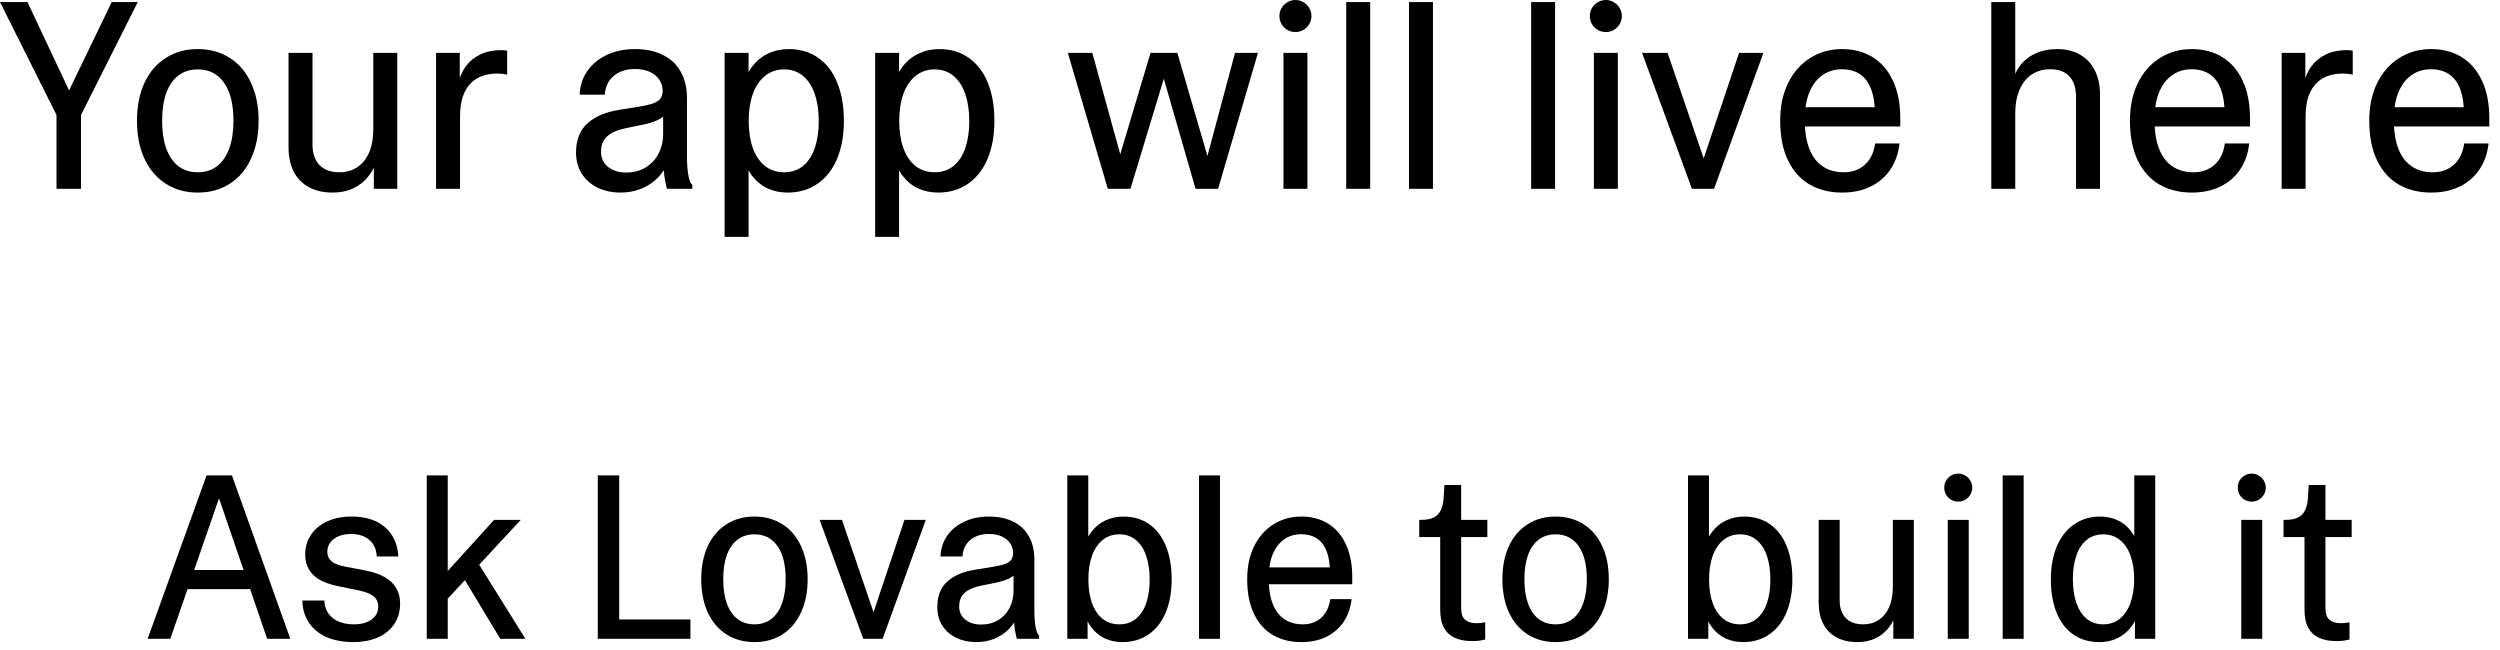
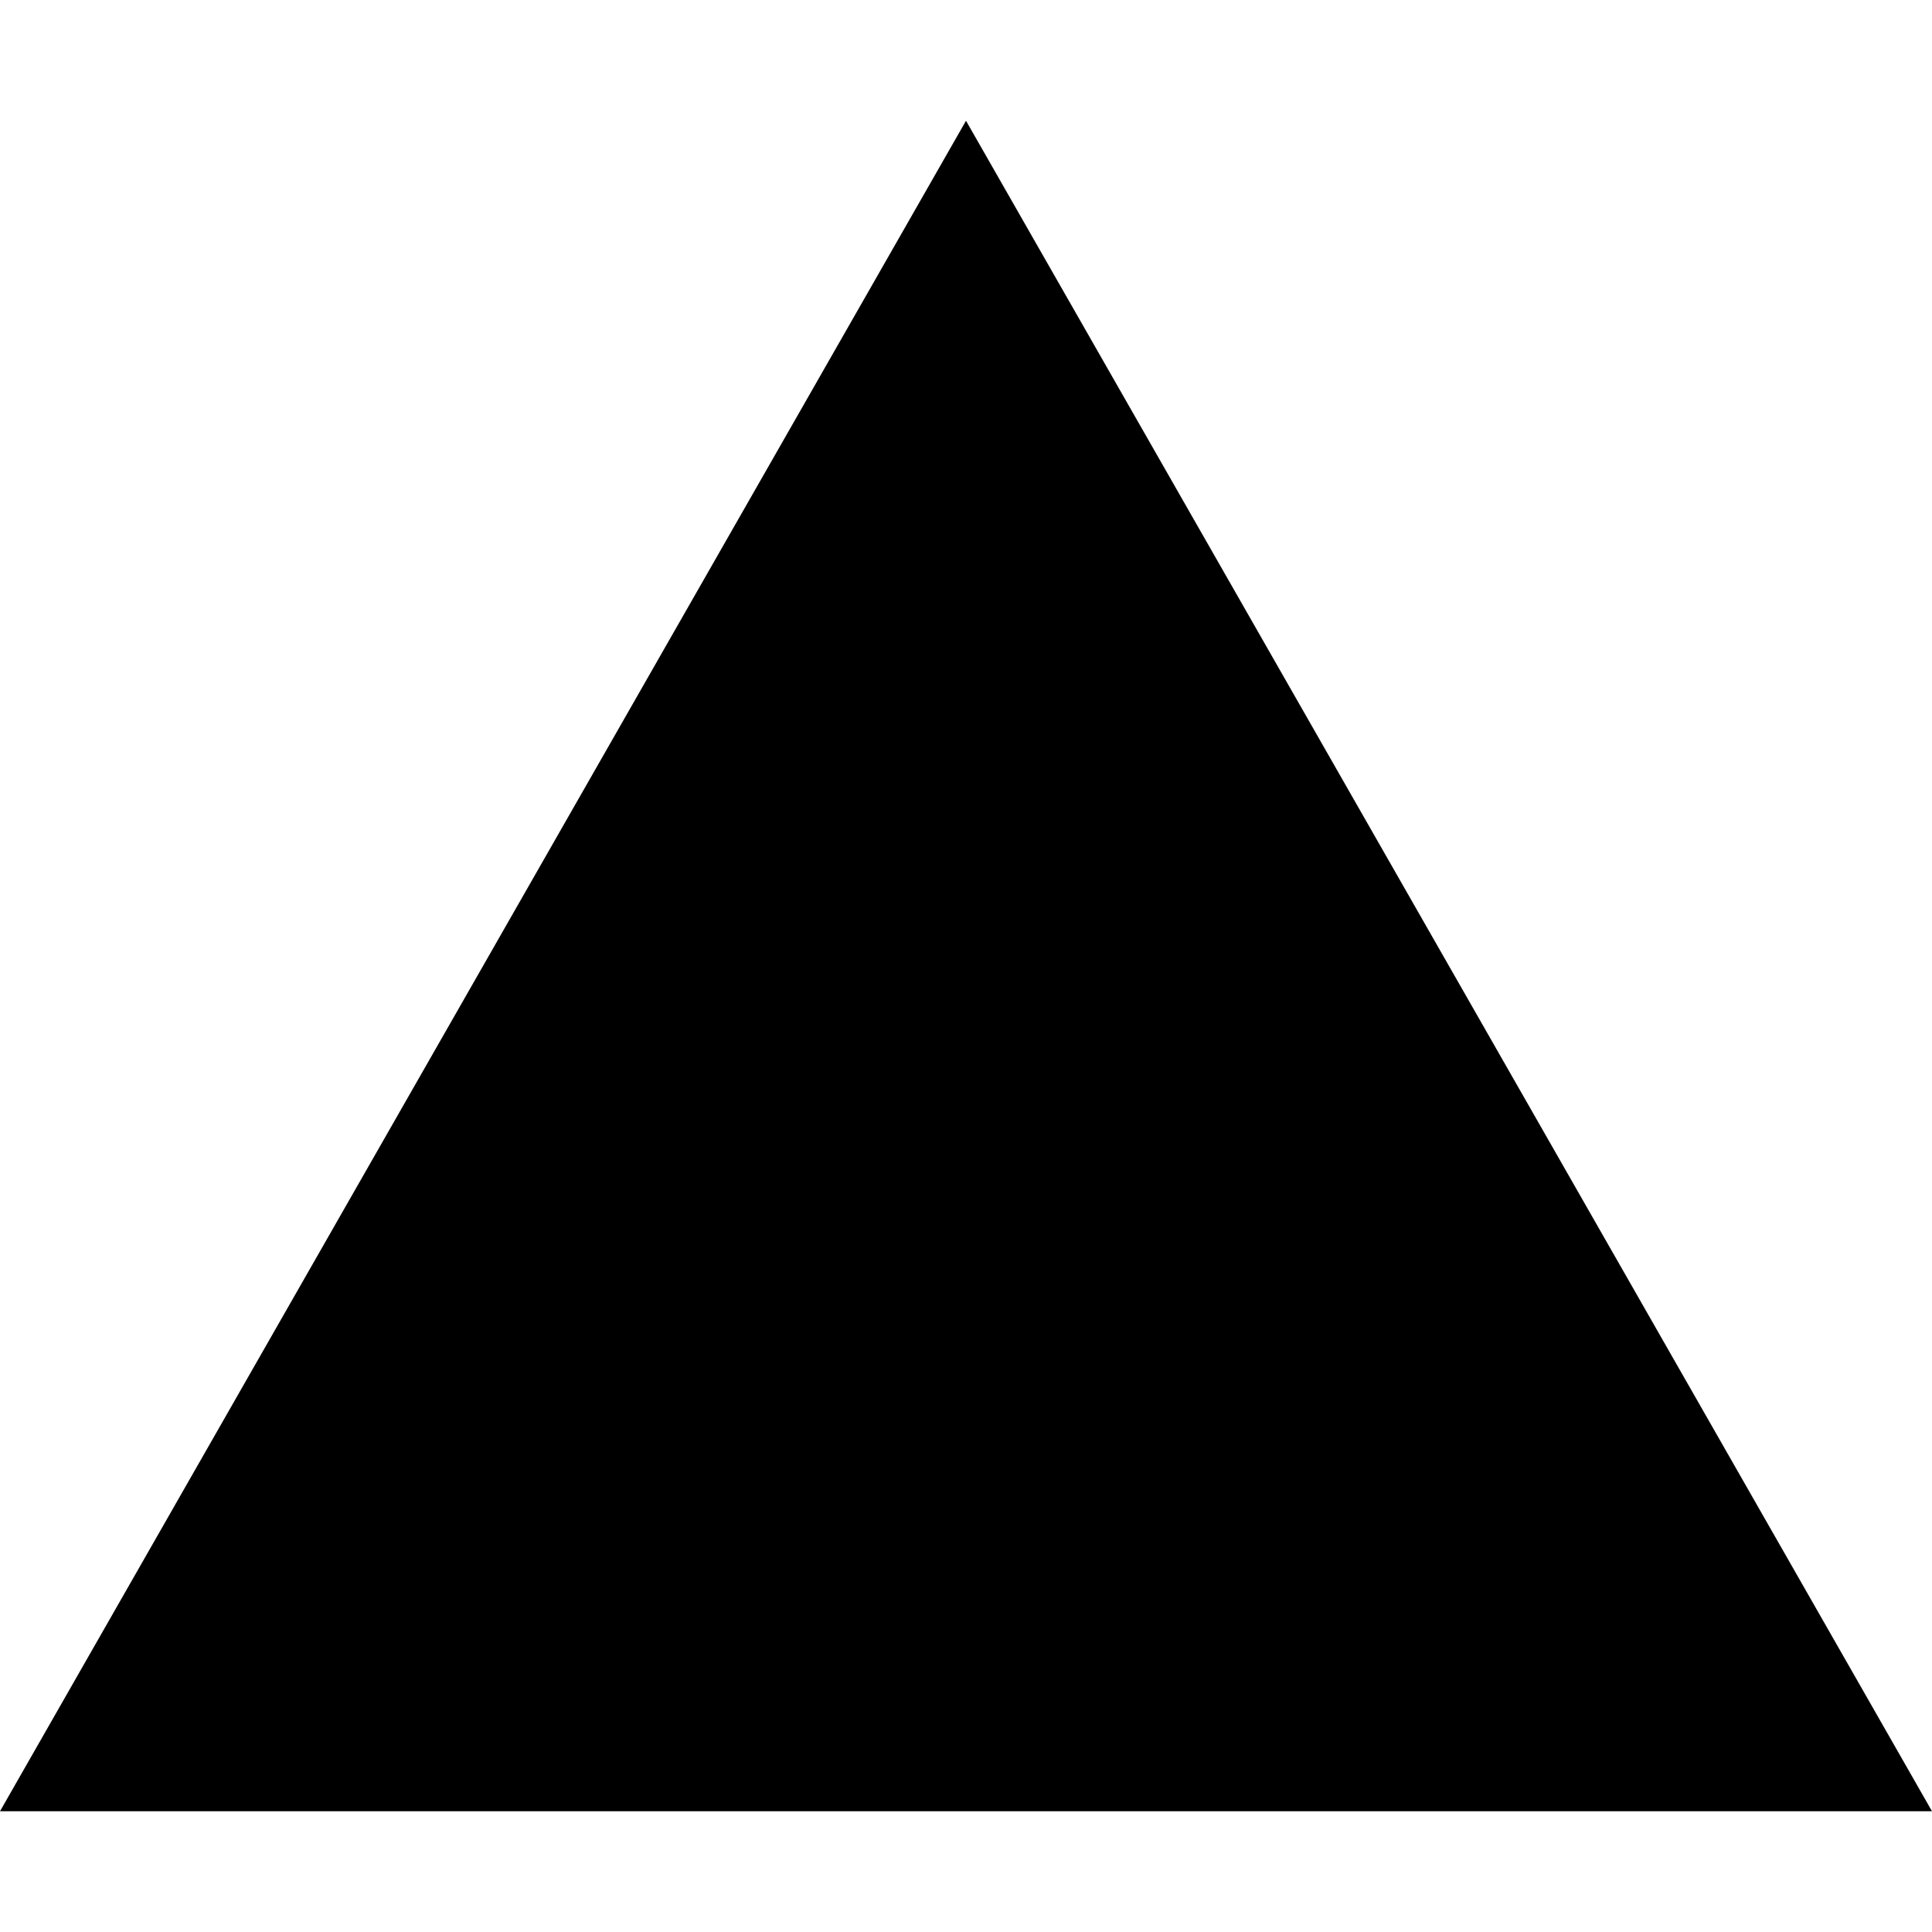
- <svg xmlns="http://www.w3.org/2000/svg" width="150" height="39" viewBox="0 0 150 39" fill="none">
-   <path d="M145.867 11.555C145.143 11.555 144.503 11.398 143.945 11.086C143.388 10.768 142.951 10.287 142.633 9.641C142.315 8.995 142.156 8.193 142.156 7.234C142.156 6.375 142.315 5.622 142.633 4.977C142.956 4.326 143.398 3.826 143.961 3.477C144.523 3.122 145.159 2.945 145.867 2.945C146.565 2.945 147.177 3.107 147.703 3.43C148.229 3.753 148.635 4.227 148.922 4.852C149.214 5.471 149.359 6.221 149.359 7.102C149.359 7.263 149.359 7.424 149.359 7.586H142.891V6.43H148.539L147.836 6.812C147.836 6.219 147.758 5.724 147.602 5.328C147.451 4.932 147.227 4.638 146.93 4.445C146.638 4.253 146.279 4.156 145.852 4.156C145.419 4.156 145.036 4.271 144.703 4.5C144.37 4.729 144.107 5.068 143.914 5.516C143.727 5.964 143.633 6.503 143.633 7.133V7.219C143.633 7.911 143.727 8.49 143.914 8.953C144.102 9.417 144.37 9.763 144.719 9.992C145.068 10.221 145.484 10.336 145.969 10.336C146.474 10.336 146.893 10.188 147.227 9.891C147.565 9.589 147.773 9.161 147.852 8.609H149.312C149.25 9.193 149.073 9.706 148.781 10.148C148.49 10.591 148.094 10.938 147.594 11.188C147.099 11.432 146.523 11.555 145.867 11.555Z" fill="black" />
-   <path d="M136.898 3.172H138.32V5.133L138.211 5.086C138.294 4.669 138.448 4.305 138.672 3.992C138.901 3.68 139.195 3.438 139.555 3.266C139.914 3.094 140.328 3.008 140.797 3.008C140.917 3.008 141.039 3.018 141.164 3.039V4.477C141.065 4.456 140.969 4.44 140.875 4.43C140.781 4.419 140.682 4.414 140.578 4.414C140.099 4.414 139.693 4.51 139.359 4.703C139.026 4.896 138.771 5.185 138.594 5.57C138.422 5.951 138.336 6.424 138.336 6.992V11.328H136.898V3.172Z" fill="black" />
-   <path d="M131.508 11.555C130.784 11.555 130.143 11.398 129.586 11.086C129.029 10.768 128.591 10.287 128.273 9.641C127.956 8.995 127.797 8.193 127.797 7.234C127.797 6.375 127.956 5.622 128.273 4.977C128.596 4.326 129.039 3.826 129.602 3.477C130.164 3.122 130.799 2.945 131.508 2.945C132.206 2.945 132.818 3.107 133.344 3.43C133.87 3.753 134.276 4.227 134.562 4.852C134.854 5.471 135 6.221 135 7.102C135 7.263 135 7.424 135 7.586H128.531V6.43H134.18L133.477 6.812C133.477 6.219 133.398 5.724 133.242 5.328C133.091 4.932 132.867 4.638 132.57 4.445C132.279 4.253 131.919 4.156 131.492 4.156C131.06 4.156 130.677 4.271 130.344 4.5C130.01 4.729 129.747 5.068 129.555 5.516C129.367 5.964 129.273 6.503 129.273 7.133V7.219C129.273 7.911 129.367 8.49 129.555 8.953C129.742 9.417 130.01 9.763 130.359 9.992C130.708 10.221 131.125 10.336 131.609 10.336C132.115 10.336 132.534 10.188 132.867 9.891C133.206 9.589 133.414 9.161 133.492 8.609H134.953C134.891 9.193 134.714 9.706 134.422 10.148C134.13 10.591 133.734 10.938 133.234 11.188C132.74 11.432 132.164 11.555 131.508 11.555Z" fill="black" />
-   <path d="M119.477 0.125H120.914V5.664L120.703 5.055C120.802 4.622 120.971 4.247 121.211 3.93C121.456 3.612 121.766 3.37 122.141 3.203C122.516 3.031 122.943 2.945 123.422 2.945C123.958 2.945 124.419 3.057 124.805 3.281C125.195 3.505 125.492 3.823 125.695 4.234C125.898 4.641 126 5.117 126 5.664V11.328H124.562V5.82C124.562 5.284 124.43 4.872 124.164 4.586C123.904 4.299 123.518 4.156 123.008 4.156C122.596 4.156 122.232 4.258 121.914 4.461C121.602 4.664 121.357 4.969 121.18 5.375C121.003 5.776 120.914 6.263 120.914 6.836V11.328H119.477V0.125Z" fill="black" />
-   <path d="M110.523 11.555C109.799 11.555 109.159 11.398 108.602 11.086C108.044 10.768 107.607 10.287 107.289 9.641C106.971 8.995 106.812 8.193 106.812 7.234C106.812 6.375 106.971 5.622 107.289 4.977C107.612 4.326 108.055 3.826 108.617 3.477C109.18 3.122 109.815 2.945 110.523 2.945C111.221 2.945 111.833 3.107 112.359 3.43C112.885 3.753 113.292 4.227 113.578 4.852C113.87 5.471 114.016 6.221 114.016 7.102C114.016 7.263 114.016 7.424 114.016 7.586H107.547V6.43H113.195L112.492 6.812C112.492 6.219 112.414 5.724 112.258 5.328C112.107 4.932 111.883 4.638 111.586 4.445C111.294 4.253 110.935 4.156 110.508 4.156C110.076 4.156 109.693 4.271 109.359 4.5C109.026 4.729 108.763 5.068 108.57 5.516C108.383 5.964 108.289 6.503 108.289 7.133V7.219C108.289 7.911 108.383 8.49 108.57 8.953C108.758 9.417 109.026 9.763 109.375 9.992C109.724 10.221 110.141 10.336 110.625 10.336C111.13 10.336 111.549 10.188 111.883 9.891C112.221 9.589 112.43 9.161 112.508 8.609H113.969C113.906 9.193 113.729 9.706 113.438 10.148C113.146 10.591 112.75 10.938 112.25 11.188C111.755 11.432 111.18 11.555 110.523 11.555Z" fill="black" />
-   <path d="M98.523 3.172H100.055L102.359 9.906H102.086L104.344 3.172H105.805L102.844 11.328H101.516L98.523 3.172Z" fill="black" />
-   <path d="M95.633 3.172H97.07V11.328H95.633V3.172ZM96.352 1.922C96.18 1.922 96.018 1.88 95.867 1.797C95.721 1.708 95.604 1.591 95.516 1.445C95.432 1.294 95.391 1.133 95.391 0.961C95.391 0.789 95.432 0.63 95.516 0.484C95.604 0.333 95.721 0.216 95.867 0.133C96.018 0.044 96.18 0 96.352 0C96.523 0 96.682 0.044 96.828 0.133C96.979 0.216 97.096 0.333 97.18 0.484C97.268 0.63 97.312 0.789 97.312 0.961C97.312 1.133 97.268 1.294 97.18 1.445C97.096 1.591 96.979 1.708 96.828 1.797C96.682 1.88 96.523 1.922 96.352 1.922Z" fill="black" />
-   <path d="M91.867 0.125H93.305V11.328H91.867V0.125Z" fill="black" />
-   <path d="M84.539 0.125H85.977V11.328H84.539V0.125Z" fill="black" />
-   <path d="M80.773 0.125H82.211V11.328H80.773V0.125Z" fill="black" />
-   <path d="M77.008 3.172H78.445V11.328H77.008V3.172ZM77.727 1.922C77.555 1.922 77.393 1.88 77.242 1.797C77.096 1.708 76.979 1.591 76.891 1.445C76.807 1.294 76.766 1.133 76.766 0.961C76.766 0.789 76.807 0.63 76.891 0.484C76.979 0.333 77.096 0.216 77.242 0.133C77.393 0.044 77.555 0 77.727 0C77.898 0 78.057 0.044 78.203 0.133C78.354 0.216 78.471 0.333 78.555 0.484C78.643 0.63 78.688 0.789 78.688 0.961C78.688 1.133 78.643 1.294 78.555 1.445C78.471 1.591 78.354 1.708 78.203 1.797C78.057 1.88 77.898 1.922 77.727 1.922Z" fill="black" />
-   <path d="M64.07 3.172H65.539L67.508 10.32H66.898L69.031 3.172H70.641L72.727 10.32H72.188L74.102 3.172H75.477L73.086 11.328H71.734L69.508 3.617H70.164L67.828 11.328H66.469L64.07 3.172Z" fill="black" />
-   <path d="M56.289 11.555C55.852 11.555 55.45 11.471 55.086 11.305C54.727 11.138 54.417 10.885 54.156 10.547C53.901 10.208 53.711 9.786 53.586 9.281L53.898 9.602V11.328H52.508V3.172H53.945V4.992L53.602 5.219C53.711 4.745 53.896 4.339 54.156 4C54.417 3.656 54.734 3.396 55.109 3.219C55.49 3.036 55.904 2.945 56.352 2.945C57.044 2.945 57.638 3.122 58.133 3.477C58.633 3.826 59.013 4.326 59.273 4.977C59.534 5.622 59.664 6.38 59.664 7.25C59.664 8.115 59.529 8.872 59.258 9.523C58.987 10.169 58.596 10.669 58.086 11.023C57.575 11.378 56.977 11.555 56.289 11.555ZM56.078 10.336C56.526 10.336 56.906 10.208 57.219 9.953C57.531 9.693 57.766 9.333 57.922 8.875C58.078 8.411 58.156 7.875 58.156 7.266C58.156 6.656 58.078 6.12 57.922 5.656C57.766 5.188 57.531 4.823 57.219 4.562C56.906 4.297 56.526 4.164 56.078 4.164C55.63 4.164 55.245 4.297 54.922 4.562C54.604 4.823 54.362 5.188 54.195 5.656C54.034 6.12 53.953 6.656 53.953 7.266C53.953 7.87 54.034 8.404 54.195 8.867C54.362 9.331 54.604 9.693 54.922 9.953C55.245 10.208 55.63 10.336 56.078 10.336ZM52.508 9.664H53.945V14.211H52.508V9.664Z" fill="black" />
-   <path d="M47.258 11.555C46.82 11.555 46.419 11.471 46.055 11.305C45.695 11.138 45.385 10.885 45.125 10.547C44.87 10.208 44.68 9.786 44.555 9.281L44.867 9.602V11.328H43.477V3.172H44.914V4.992L44.57 5.219C44.68 4.745 44.865 4.339 45.125 4C45.385 3.656 45.703 3.396 46.078 3.219C46.458 3.036 46.872 2.945 47.32 2.945C48.013 2.945 48.607 3.122 49.102 3.477C49.602 3.826 49.982 4.326 50.242 4.977C50.503 5.622 50.633 6.38 50.633 7.25C50.633 8.115 50.497 8.872 50.227 9.523C49.956 10.169 49.565 10.669 49.055 11.023C48.544 11.378 47.945 11.555 47.258 11.555ZM47.047 10.336C47.495 10.336 47.875 10.208 48.188 9.953C48.5 9.693 48.734 9.333 48.891 8.875C49.047 8.411 49.125 7.875 49.125 7.266C49.125 6.656 49.047 6.12 48.891 5.656C48.734 5.188 48.5 4.823 48.188 4.562C47.875 4.297 47.495 4.164 47.047 4.164C46.599 4.164 46.214 4.297 45.891 4.562C45.573 4.823 45.331 5.188 45.164 5.656C45.003 6.12 44.922 6.656 44.922 7.266C44.922 7.87 45.003 8.404 45.164 8.867C45.331 9.331 45.573 9.693 45.891 9.953C46.214 10.208 46.599 10.336 47.047 10.336ZM43.477 9.664H44.914V14.211H43.477V9.664Z" fill="black" />
-   <path d="M37.234 11.555C36.729 11.555 36.273 11.458 35.867 11.266C35.461 11.068 35.141 10.787 34.906 10.422C34.677 10.057 34.562 9.633 34.562 9.148C34.562 8.404 34.786 7.826 35.234 7.414C35.688 6.997 36.32 6.724 37.133 6.594L38.43 6.383C38.763 6.326 39.023 6.263 39.211 6.195C39.398 6.122 39.536 6.029 39.625 5.914C39.714 5.794 39.758 5.635 39.758 5.438C39.758 5.219 39.698 5.01 39.578 4.812C39.458 4.615 39.273 4.453 39.023 4.328C38.773 4.203 38.464 4.141 38.094 4.141C37.573 4.141 37.148 4.279 36.82 4.555C36.497 4.826 36.32 5.201 36.289 5.68H34.781C34.797 5.159 34.945 4.693 35.227 4.281C35.508 3.865 35.896 3.539 36.391 3.305C36.885 3.065 37.453 2.945 38.094 2.945C38.745 2.945 39.305 3.062 39.773 3.297C40.242 3.526 40.599 3.862 40.844 4.305C41.094 4.747 41.219 5.276 41.219 5.891V9.438C41.219 9.818 41.245 10.169 41.297 10.492C41.354 10.81 41.435 11.013 41.539 11.102V11.328H40.016C39.953 11.104 39.901 10.844 39.859 10.547C39.823 10.245 39.805 9.951 39.805 9.664L40.062 9.742C39.938 10.081 39.74 10.388 39.469 10.664C39.198 10.94 38.87 11.159 38.484 11.32C38.099 11.477 37.682 11.555 37.234 11.555ZM37.555 10.352C38.008 10.352 38.404 10.25 38.742 10.047C39.081 9.839 39.339 9.56 39.516 9.211C39.698 8.857 39.789 8.464 39.789 8.031V6.812L39.953 6.836C39.802 7.008 39.609 7.143 39.375 7.242C39.146 7.341 38.836 7.43 38.445 7.508L37.586 7.68C37.06 7.789 36.675 7.956 36.43 8.18C36.185 8.398 36.062 8.706 36.062 9.102C36.062 9.482 36.203 9.786 36.484 10.016C36.771 10.24 37.128 10.352 37.555 10.352Z" fill="black" />
-   <path d="M26.164 3.172H27.586V5.133L27.477 5.086C27.56 4.669 27.713 4.305 27.938 3.992C28.167 3.68 28.461 3.438 28.82 3.266C29.18 3.094 29.594 3.008 30.062 3.008C30.182 3.008 30.305 3.018 30.43 3.039V4.477C30.331 4.456 30.234 4.44 30.141 4.43C30.047 4.419 29.948 4.414 29.844 4.414C29.365 4.414 28.958 4.51 28.625 4.703C28.292 4.896 28.037 5.185 27.859 5.57C27.688 5.951 27.602 6.424 27.602 6.992V11.328H26.164V3.172Z" fill="black" />
-   <path d="M19.969 11.555C19.417 11.555 18.94 11.448 18.539 11.234C18.143 11.021 17.838 10.711 17.625 10.305C17.417 9.898 17.312 9.409 17.312 8.836V3.172H18.75V8.672C18.75 9.198 18.888 9.607 19.164 9.898C19.44 10.19 19.841 10.336 20.367 10.336C20.768 10.336 21.12 10.237 21.422 10.039C21.729 9.841 21.969 9.549 22.141 9.164C22.312 8.773 22.398 8.299 22.398 7.742V3.172H23.836V11.328H22.43V8.836L22.672 9.438C22.552 9.87 22.367 10.245 22.117 10.562C21.872 10.88 21.568 11.125 21.203 11.297C20.838 11.469 20.427 11.555 19.969 11.555Z" fill="black" />
-   <path d="M11.867 11.555C11.138 11.555 10.497 11.378 9.945 11.023C9.393 10.669 8.966 10.167 8.664 9.516C8.367 8.865 8.219 8.107 8.219 7.242C8.219 6.378 8.367 5.622 8.664 4.977C8.966 4.326 9.393 3.826 9.945 3.477C10.497 3.122 11.138 2.945 11.867 2.945C12.596 2.945 13.237 3.122 13.789 3.477C14.341 3.826 14.766 4.326 15.062 4.977C15.365 5.622 15.516 6.378 15.516 7.242C15.516 8.107 15.365 8.865 15.062 9.516C14.766 10.167 14.341 10.669 13.789 11.023C13.237 11.378 12.596 11.555 11.867 11.555ZM11.867 10.336C12.315 10.336 12.698 10.216 13.016 9.977C13.338 9.732 13.583 9.378 13.75 8.914C13.922 8.451 14.008 7.893 14.008 7.242C14.008 6.263 13.82 5.505 13.445 4.969C13.07 4.432 12.544 4.164 11.867 4.164C11.419 4.164 11.034 4.284 10.711 4.523C10.393 4.763 10.148 5.115 9.977 5.578C9.81 6.036 9.727 6.591 9.727 7.242C9.727 7.893 9.81 8.451 9.977 8.914C10.148 9.378 10.393 9.732 10.711 9.977C11.034 10.216 11.419 10.336 11.867 10.336Z" fill="black" />
-   <path d="M3.391 6.18L3.711 7.539L0 0.125H1.648L4.414 6H3.867L6.703 0.125H8.266L4.539 7.539L4.859 6.18V11.328H3.391V6.18Z" fill="black" />
-   <path d="M140.19 38.465C139.789 38.465 139.448 38.403 139.165 38.28C138.882 38.157 138.661 37.957 138.502 37.679C138.347 37.396 138.27 37.029 138.27 36.578V32.224H137.012V31.191H137.135C137.445 31.191 137.693 31.144 137.88 31.048C138.071 30.952 138.215 30.804 138.311 30.604C138.406 30.403 138.463 30.136 138.481 29.804L138.522 29.1H139.527V31.301L139.377 31.191H141.1V32.224H139.527V36.496C139.527 36.82 139.607 37.05 139.767 37.187C139.931 37.323 140.159 37.392 140.45 37.392C140.637 37.392 140.81 37.373 140.97 37.337V38.369C140.828 38.406 140.699 38.431 140.58 38.444C140.462 38.458 140.332 38.465 140.19 38.465Z" fill="black" />
-   <path d="M134.476 31.191H135.733V38.328H134.476V31.191ZM135.104 30.098C134.954 30.098 134.813 30.061 134.681 29.988C134.553 29.911 134.451 29.808 134.373 29.681C134.3 29.549 134.264 29.407 134.264 29.257C134.264 29.106 134.3 28.967 134.373 28.84C134.451 28.708 134.553 28.605 134.681 28.532C134.813 28.455 134.954 28.416 135.104 28.416C135.255 28.416 135.394 28.455 135.521 28.532C135.654 28.605 135.756 28.708 135.829 28.84C135.907 28.967 135.945 29.106 135.945 29.257C135.945 29.407 135.907 29.549 135.829 29.681C135.756 29.808 135.654 29.911 135.521 29.988C135.394 30.061 135.255 30.098 135.104 30.098Z" fill="black" />
-   <path d="M128.057 28.525H129.314V31.191H128.057V28.525ZM125.965 38.526C125.354 38.526 124.83 38.374 124.393 38.068C123.955 37.758 123.622 37.323 123.395 36.763C123.167 36.198 123.053 35.535 123.053 34.773C123.053 34.017 123.171 33.354 123.408 32.784C123.65 32.215 123.994 31.775 124.44 31.465C124.887 31.15 125.409 30.993 126.006 30.993C126.389 30.993 126.737 31.066 127.052 31.212C127.371 31.358 127.642 31.579 127.865 31.875C128.093 32.171 128.262 32.54 128.371 32.982L128.057 32.702V31.191H129.314V38.328H128.098V36.735L128.357 36.537C128.212 37.161 127.924 37.649 127.496 38C127.068 38.351 126.557 38.526 125.965 38.526ZM126.19 37.46C126.582 37.46 126.917 37.346 127.195 37.118C127.478 36.886 127.69 36.567 127.831 36.161C127.977 35.751 128.05 35.279 128.05 34.746C128.05 34.217 127.977 33.75 127.831 33.345C127.69 32.939 127.478 32.625 127.195 32.401C126.917 32.173 126.582 32.06 126.19 32.06C125.799 32.06 125.466 32.173 125.192 32.401C124.919 32.625 124.714 32.939 124.577 33.345C124.44 33.746 124.372 34.213 124.372 34.746C124.372 35.279 124.44 35.751 124.577 36.161C124.714 36.567 124.919 36.886 125.192 37.118C125.466 37.346 125.799 37.46 126.19 37.46Z" fill="black" />
-   <path d="M120.161 28.525H121.419V38.328H120.161V28.525Z" fill="black" />
-   <path d="M116.866 31.191H118.124V38.328H116.866V31.191ZM117.495 30.098C117.345 30.098 117.203 30.061 117.071 29.988C116.944 29.911 116.841 29.808 116.764 29.681C116.691 29.549 116.654 29.407 116.654 29.257C116.654 29.106 116.691 28.967 116.764 28.84C116.841 28.708 116.944 28.605 117.071 28.532C117.203 28.455 117.345 28.416 117.495 28.416C117.646 28.416 117.785 28.455 117.912 28.532C118.044 28.605 118.147 28.708 118.22 28.84C118.297 28.967 118.336 29.106 118.336 29.257C118.336 29.407 118.297 29.549 118.22 29.681C118.147 29.808 118.044 29.911 117.912 29.988C117.785 30.061 117.646 30.098 117.495 30.098Z" fill="black" />
-   <path d="M111.445 38.526C110.962 38.526 110.545 38.433 110.194 38.246C109.848 38.059 109.581 37.788 109.395 37.433C109.212 37.077 109.121 36.649 109.121 36.148V31.191H110.379V36.004C110.379 36.464 110.5 36.822 110.741 37.077C110.983 37.332 111.334 37.46 111.794 37.46C112.145 37.46 112.452 37.373 112.717 37.2C112.986 37.027 113.195 36.772 113.346 36.435C113.496 36.093 113.571 35.678 113.571 35.19V31.191H114.829V38.328H113.599V36.148L113.811 36.674C113.706 37.052 113.544 37.38 113.325 37.658C113.111 37.936 112.844 38.15 112.525 38.301C112.206 38.451 111.846 38.526 111.445 38.526Z" fill="black" />
-   <path d="M104.589 38.526C104.206 38.526 103.855 38.453 103.536 38.308C103.222 38.162 102.951 37.941 102.723 37.645C102.499 37.348 102.333 36.979 102.224 36.537L102.497 36.817V38.328H101.28V31.191H102.538V32.784L102.237 32.982C102.333 32.568 102.495 32.212 102.723 31.916C102.951 31.615 103.229 31.387 103.557 31.232C103.889 31.073 104.252 30.993 104.644 30.993C105.25 30.993 105.769 31.148 106.202 31.458C106.64 31.763 106.972 32.201 107.2 32.77C107.428 33.336 107.542 33.999 107.542 34.76C107.542 35.516 107.424 36.179 107.187 36.749C106.95 37.314 106.608 37.752 106.161 38.062C105.715 38.371 105.19 38.526 104.589 38.526ZM104.404 37.46C104.796 37.46 105.129 37.348 105.402 37.125C105.676 36.897 105.881 36.583 106.018 36.182C106.154 35.776 106.223 35.307 106.223 34.773C106.223 34.24 106.154 33.771 106.018 33.365C105.881 32.955 105.676 32.636 105.402 32.408C105.129 32.176 104.796 32.06 104.404 32.06C104.012 32.06 103.675 32.176 103.393 32.408C103.115 32.636 102.903 32.955 102.757 33.365C102.616 33.771 102.545 34.24 102.545 34.773C102.545 35.302 102.616 35.769 102.757 36.175C102.903 36.58 103.115 36.897 103.393 37.125C103.675 37.348 104.012 37.46 104.404 37.46ZM101.28 28.525H102.538V31.191H101.28V28.525Z" fill="black" />
-   <path d="M93.337 38.526C92.699 38.526 92.138 38.371 91.655 38.062C91.172 37.752 90.799 37.312 90.534 36.742C90.274 36.172 90.144 35.509 90.144 34.753C90.144 33.996 90.274 33.336 90.534 32.77C90.799 32.201 91.172 31.763 91.655 31.458C92.138 31.148 92.699 30.993 93.337 30.993C93.975 30.993 94.535 31.148 95.019 31.458C95.502 31.763 95.873 32.201 96.133 32.77C96.397 33.336 96.529 33.996 96.529 34.753C96.529 35.509 96.397 36.172 96.133 36.742C95.873 37.312 95.502 37.752 95.019 38.062C94.535 38.371 93.975 38.526 93.337 38.526ZM93.337 37.46C93.729 37.46 94.064 37.355 94.342 37.145C94.624 36.931 94.838 36.621 94.984 36.216C95.135 35.81 95.21 35.323 95.21 34.753C95.21 33.896 95.046 33.233 94.718 32.764C94.39 32.294 93.929 32.06 93.337 32.06C92.945 32.06 92.608 32.164 92.325 32.374C92.047 32.584 91.833 32.891 91.683 33.297C91.537 33.698 91.464 34.183 91.464 34.753C91.464 35.323 91.537 35.81 91.683 36.216C91.833 36.621 92.047 36.931 92.325 37.145C92.608 37.355 92.945 37.46 93.337 37.46Z" fill="black" />
-   <path d="M88.333 38.465C87.932 38.465 87.59 38.403 87.308 38.28C87.025 38.157 86.804 37.957 86.644 37.679C86.49 37.396 86.412 37.029 86.412 36.578V32.224H85.154V31.191H85.277C85.587 31.191 85.836 31.144 86.022 31.048C86.214 30.952 86.357 30.804 86.453 30.604C86.549 30.403 86.606 30.136 86.624 29.804L86.665 29.1H87.67V31.301L87.519 31.191H89.242V32.224H87.67V36.496C87.67 36.82 87.75 37.05 87.909 37.187C88.073 37.323 88.301 37.392 88.593 37.392C88.78 37.392 88.953 37.373 89.112 37.337V38.369C88.971 38.406 88.841 38.431 88.723 38.444C88.604 38.458 88.474 38.465 88.333 38.465Z" fill="black" />
-   <path d="M78.079 38.526C77.446 38.526 76.885 38.39 76.397 38.116C75.91 37.838 75.527 37.417 75.249 36.852C74.971 36.286 74.832 35.585 74.832 34.746C74.832 33.994 74.971 33.336 75.249 32.77C75.532 32.201 75.919 31.763 76.411 31.458C76.903 31.148 77.459 30.993 78.079 30.993C78.69 30.993 79.225 31.134 79.686 31.417C80.146 31.7 80.501 32.114 80.752 32.661C81.007 33.203 81.135 33.86 81.135 34.63C81.135 34.771 81.135 34.912 81.135 35.054H75.475V34.042H80.417L79.802 34.377C79.802 33.857 79.733 33.425 79.597 33.078C79.465 32.732 79.269 32.474 79.009 32.306C78.754 32.137 78.439 32.053 78.065 32.053C77.687 32.053 77.352 32.153 77.061 32.353C76.769 32.554 76.539 32.85 76.37 33.242C76.206 33.634 76.124 34.106 76.124 34.657V34.732C76.124 35.339 76.206 35.844 76.37 36.25C76.534 36.656 76.769 36.959 77.074 37.159C77.38 37.36 77.744 37.46 78.168 37.46C78.61 37.46 78.977 37.33 79.269 37.07C79.565 36.806 79.747 36.432 79.815 35.949H81.094C81.039 36.46 80.884 36.908 80.629 37.296C80.374 37.683 80.027 37.986 79.59 38.205C79.157 38.419 78.653 38.526 78.079 38.526Z" fill="black" />
-   <path d="M71.94 28.525H73.198V38.328H71.94V28.525Z" fill="black" />
-   <path d="M67.347 38.526C66.964 38.526 66.613 38.453 66.294 38.308C65.98 38.162 65.708 37.941 65.481 37.645C65.257 37.348 65.091 36.979 64.981 36.537L65.255 36.817V38.328H64.038V31.191H65.296V32.784L64.995 32.982C65.091 32.568 65.253 32.212 65.481 31.916C65.708 31.615 65.986 31.387 66.314 31.232C66.647 31.073 67.009 30.993 67.401 30.993C68.007 30.993 68.527 31.148 68.96 31.458C69.397 31.763 69.73 32.201 69.958 32.77C70.186 33.336 70.3 33.999 70.3 34.76C70.3 35.516 70.181 36.179 69.944 36.749C69.707 37.314 69.366 37.752 68.919 38.062C68.472 38.371 67.948 38.526 67.347 38.526ZM67.162 37.46C67.554 37.46 67.887 37.348 68.16 37.125C68.434 36.897 68.639 36.583 68.775 36.182C68.912 35.776 68.981 35.307 68.981 34.773C68.981 34.24 68.912 33.771 68.775 33.365C68.639 32.955 68.434 32.636 68.16 32.408C67.887 32.176 67.554 32.06 67.162 32.06C66.77 32.06 66.433 32.176 66.15 32.408C65.872 32.636 65.66 32.955 65.515 33.365C65.373 33.771 65.303 34.24 65.303 34.773C65.303 35.302 65.373 35.769 65.515 36.175C65.66 36.58 65.872 36.897 66.15 37.125C66.433 37.348 66.77 37.46 67.162 37.46ZM64.038 28.525H65.296V31.191H64.038V28.525Z" fill="black" />
-   <path d="M58.576 38.526C58.134 38.526 57.735 38.442 57.38 38.273C57.024 38.1 56.744 37.854 56.539 37.535C56.339 37.216 56.238 36.845 56.238 36.421C56.238 35.769 56.434 35.263 56.826 34.903C57.223 34.539 57.776 34.3 58.487 34.185L59.622 34.001C59.914 33.951 60.142 33.896 60.306 33.837C60.47 33.773 60.59 33.691 60.668 33.591C60.745 33.486 60.784 33.347 60.784 33.174C60.784 32.982 60.732 32.8 60.627 32.627C60.522 32.454 60.36 32.312 60.142 32.203C59.923 32.094 59.652 32.039 59.328 32.039C58.872 32.039 58.501 32.16 58.214 32.401C57.931 32.638 57.776 32.967 57.749 33.386H56.43C56.443 32.93 56.573 32.522 56.819 32.162C57.065 31.797 57.405 31.513 57.838 31.308C58.271 31.098 58.768 30.993 59.328 30.993C59.898 30.993 60.388 31.096 60.798 31.301C61.208 31.501 61.52 31.795 61.734 32.183C61.953 32.57 62.062 33.033 62.062 33.57V36.674C62.062 37.007 62.085 37.314 62.131 37.597C62.181 37.875 62.252 38.052 62.343 38.13V38.328H61.01C60.955 38.132 60.91 37.904 60.873 37.645C60.841 37.38 60.825 37.123 60.825 36.872L61.051 36.94C60.941 37.237 60.768 37.505 60.531 37.747C60.294 37.989 60.007 38.18 59.67 38.321C59.333 38.458 58.968 38.526 58.576 38.526ZM58.856 37.474C59.253 37.474 59.599 37.385 59.895 37.207C60.192 37.025 60.417 36.781 60.572 36.476C60.732 36.166 60.812 35.822 60.812 35.443V34.377L60.955 34.398C60.823 34.548 60.654 34.666 60.449 34.753C60.249 34.84 59.977 34.917 59.636 34.985L58.884 35.136C58.423 35.231 58.086 35.377 57.872 35.573C57.658 35.765 57.551 36.033 57.551 36.38C57.551 36.713 57.674 36.979 57.92 37.18C58.171 37.376 58.483 37.474 58.856 37.474Z" fill="black" />
-   <path d="M49.177 31.191H50.517L52.533 37.084H52.294L54.27 31.191H55.548L52.957 38.328H51.795L49.177 31.191Z" fill="black" />
-   <path d="M45.267 38.526C44.629 38.526 44.068 38.371 43.585 38.062C43.102 37.752 42.728 37.312 42.464 36.742C42.204 36.172 42.074 35.509 42.074 34.753C42.074 33.996 42.204 33.336 42.464 32.77C42.728 32.201 43.102 31.763 43.585 31.458C44.068 31.148 44.629 30.993 45.267 30.993C45.905 30.993 46.465 31.148 46.948 31.458C47.431 31.763 47.803 32.201 48.062 32.77C48.327 33.336 48.459 33.996 48.459 34.753C48.459 35.509 48.327 36.172 48.062 36.742C47.803 37.312 47.431 37.752 46.948 38.062C46.465 38.371 45.905 38.526 45.267 38.526ZM45.267 37.46C45.658 37.46 45.993 37.355 46.272 37.145C46.554 36.931 46.768 36.621 46.914 36.216C47.065 35.81 47.14 35.323 47.14 34.753C47.14 33.896 46.976 33.233 46.648 32.764C46.319 32.294 45.859 32.06 45.267 32.06C44.875 32.06 44.537 32.164 44.255 32.374C43.977 32.584 43.763 32.891 43.612 33.297C43.467 33.698 43.394 34.183 43.394 34.753C43.394 35.323 43.467 35.81 43.612 36.216C43.763 36.621 43.977 36.931 44.255 37.145C44.537 37.355 44.875 37.46 45.267 37.46Z" fill="black" />
-   <path d="M35.867 28.525H37.152V37.556L36.934 37.166H41.425V38.328H35.867V28.525Z" fill="black" />
-   <path d="M25.606 28.525H26.864V34.63H26.529L29.646 31.191H31.246L26.331 36.496L26.864 35.402V38.328H25.606V28.525ZM27.705 34.493L28.389 33.304L31.526 38.328H30.016L27.705 34.493Z" fill="black" />
-   <path d="M21.211 38.526C20.591 38.526 20.051 38.426 19.591 38.226C19.135 38.02 18.782 37.731 18.531 37.357C18.281 36.984 18.151 36.542 18.142 36.031H19.461C19.479 36.487 19.65 36.84 19.974 37.091C20.297 37.337 20.719 37.46 21.238 37.46C21.676 37.46 22.027 37.364 22.291 37.173C22.56 36.981 22.694 36.722 22.694 36.394C22.694 36.129 22.599 35.922 22.407 35.772C22.22 35.621 21.915 35.503 21.491 35.416L20.315 35.177C19.627 35.04 19.121 34.815 18.798 34.5C18.474 34.181 18.312 33.769 18.312 33.263C18.312 32.834 18.424 32.449 18.648 32.107C18.871 31.761 19.192 31.49 19.611 31.294C20.031 31.093 20.525 30.993 21.095 30.993C21.678 30.993 22.177 31.096 22.592 31.301C23.006 31.506 23.323 31.791 23.542 32.155C23.761 32.515 23.879 32.925 23.898 33.386H22.605C22.587 32.967 22.439 32.638 22.161 32.401C21.888 32.16 21.523 32.039 21.067 32.039C20.78 32.039 20.53 32.085 20.315 32.176C20.101 32.262 19.935 32.388 19.816 32.552C19.698 32.711 19.639 32.896 19.639 33.105C19.639 33.342 19.721 33.532 19.885 33.673C20.049 33.814 20.309 33.919 20.664 33.987L21.977 34.24C22.414 34.327 22.783 34.457 23.084 34.63C23.385 34.798 23.613 35.015 23.768 35.279C23.927 35.544 24.007 35.851 24.007 36.202C24.007 36.694 23.884 37.116 23.638 37.467C23.396 37.818 23.064 38.082 22.64 38.26C22.216 38.438 21.74 38.526 21.211 38.526Z" fill="black" />
-   <path d="M12.393 28.525H13.917L17.417 38.328H16.029L13.021 29.551H13.261L10.219 38.328H8.858L12.393 28.525ZM10.82 34.199H15.599V35.348H10.82V34.199Z" fill="black" />
+ <svg data-testid="geist-icon" height="16" stroke-linejoin="round" style="color:currentColor" viewBox="0 0 16 16" width="16">
+   <path fill-rule="evenodd" clip-rule="evenodd" d="M8 1L16 15H0L8 1Z" fill="currentColor" />
</svg>
